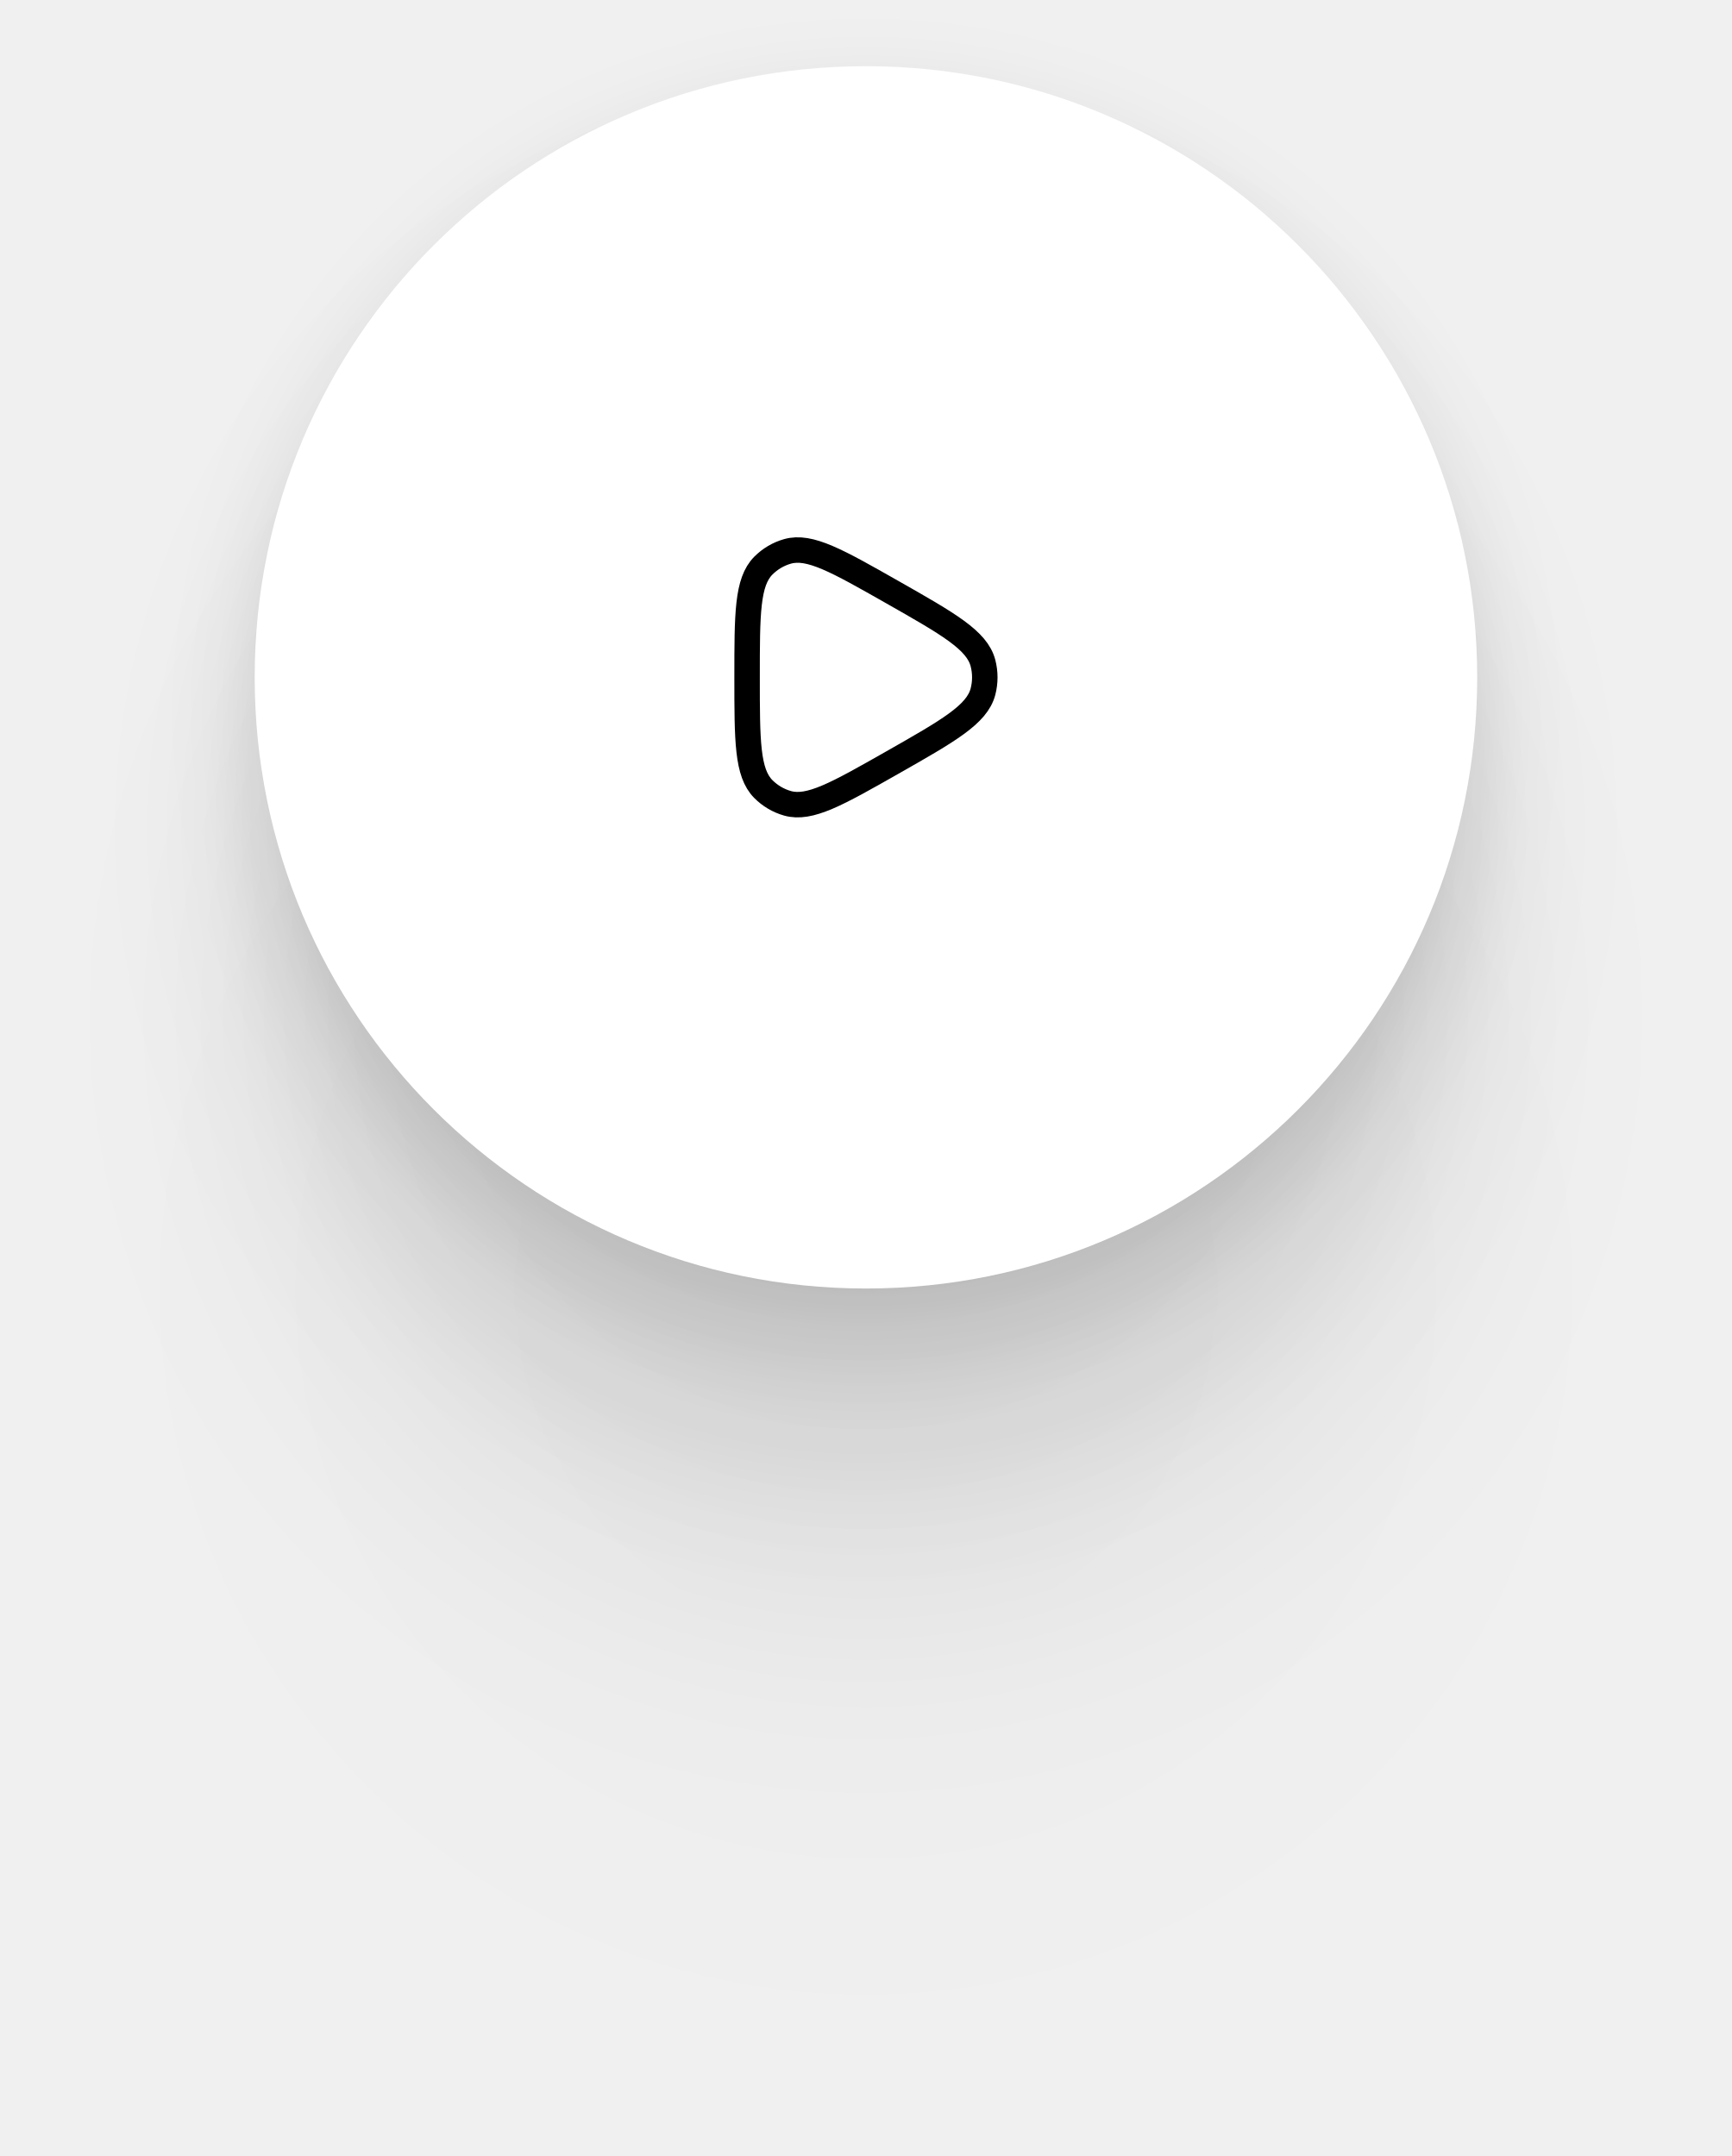
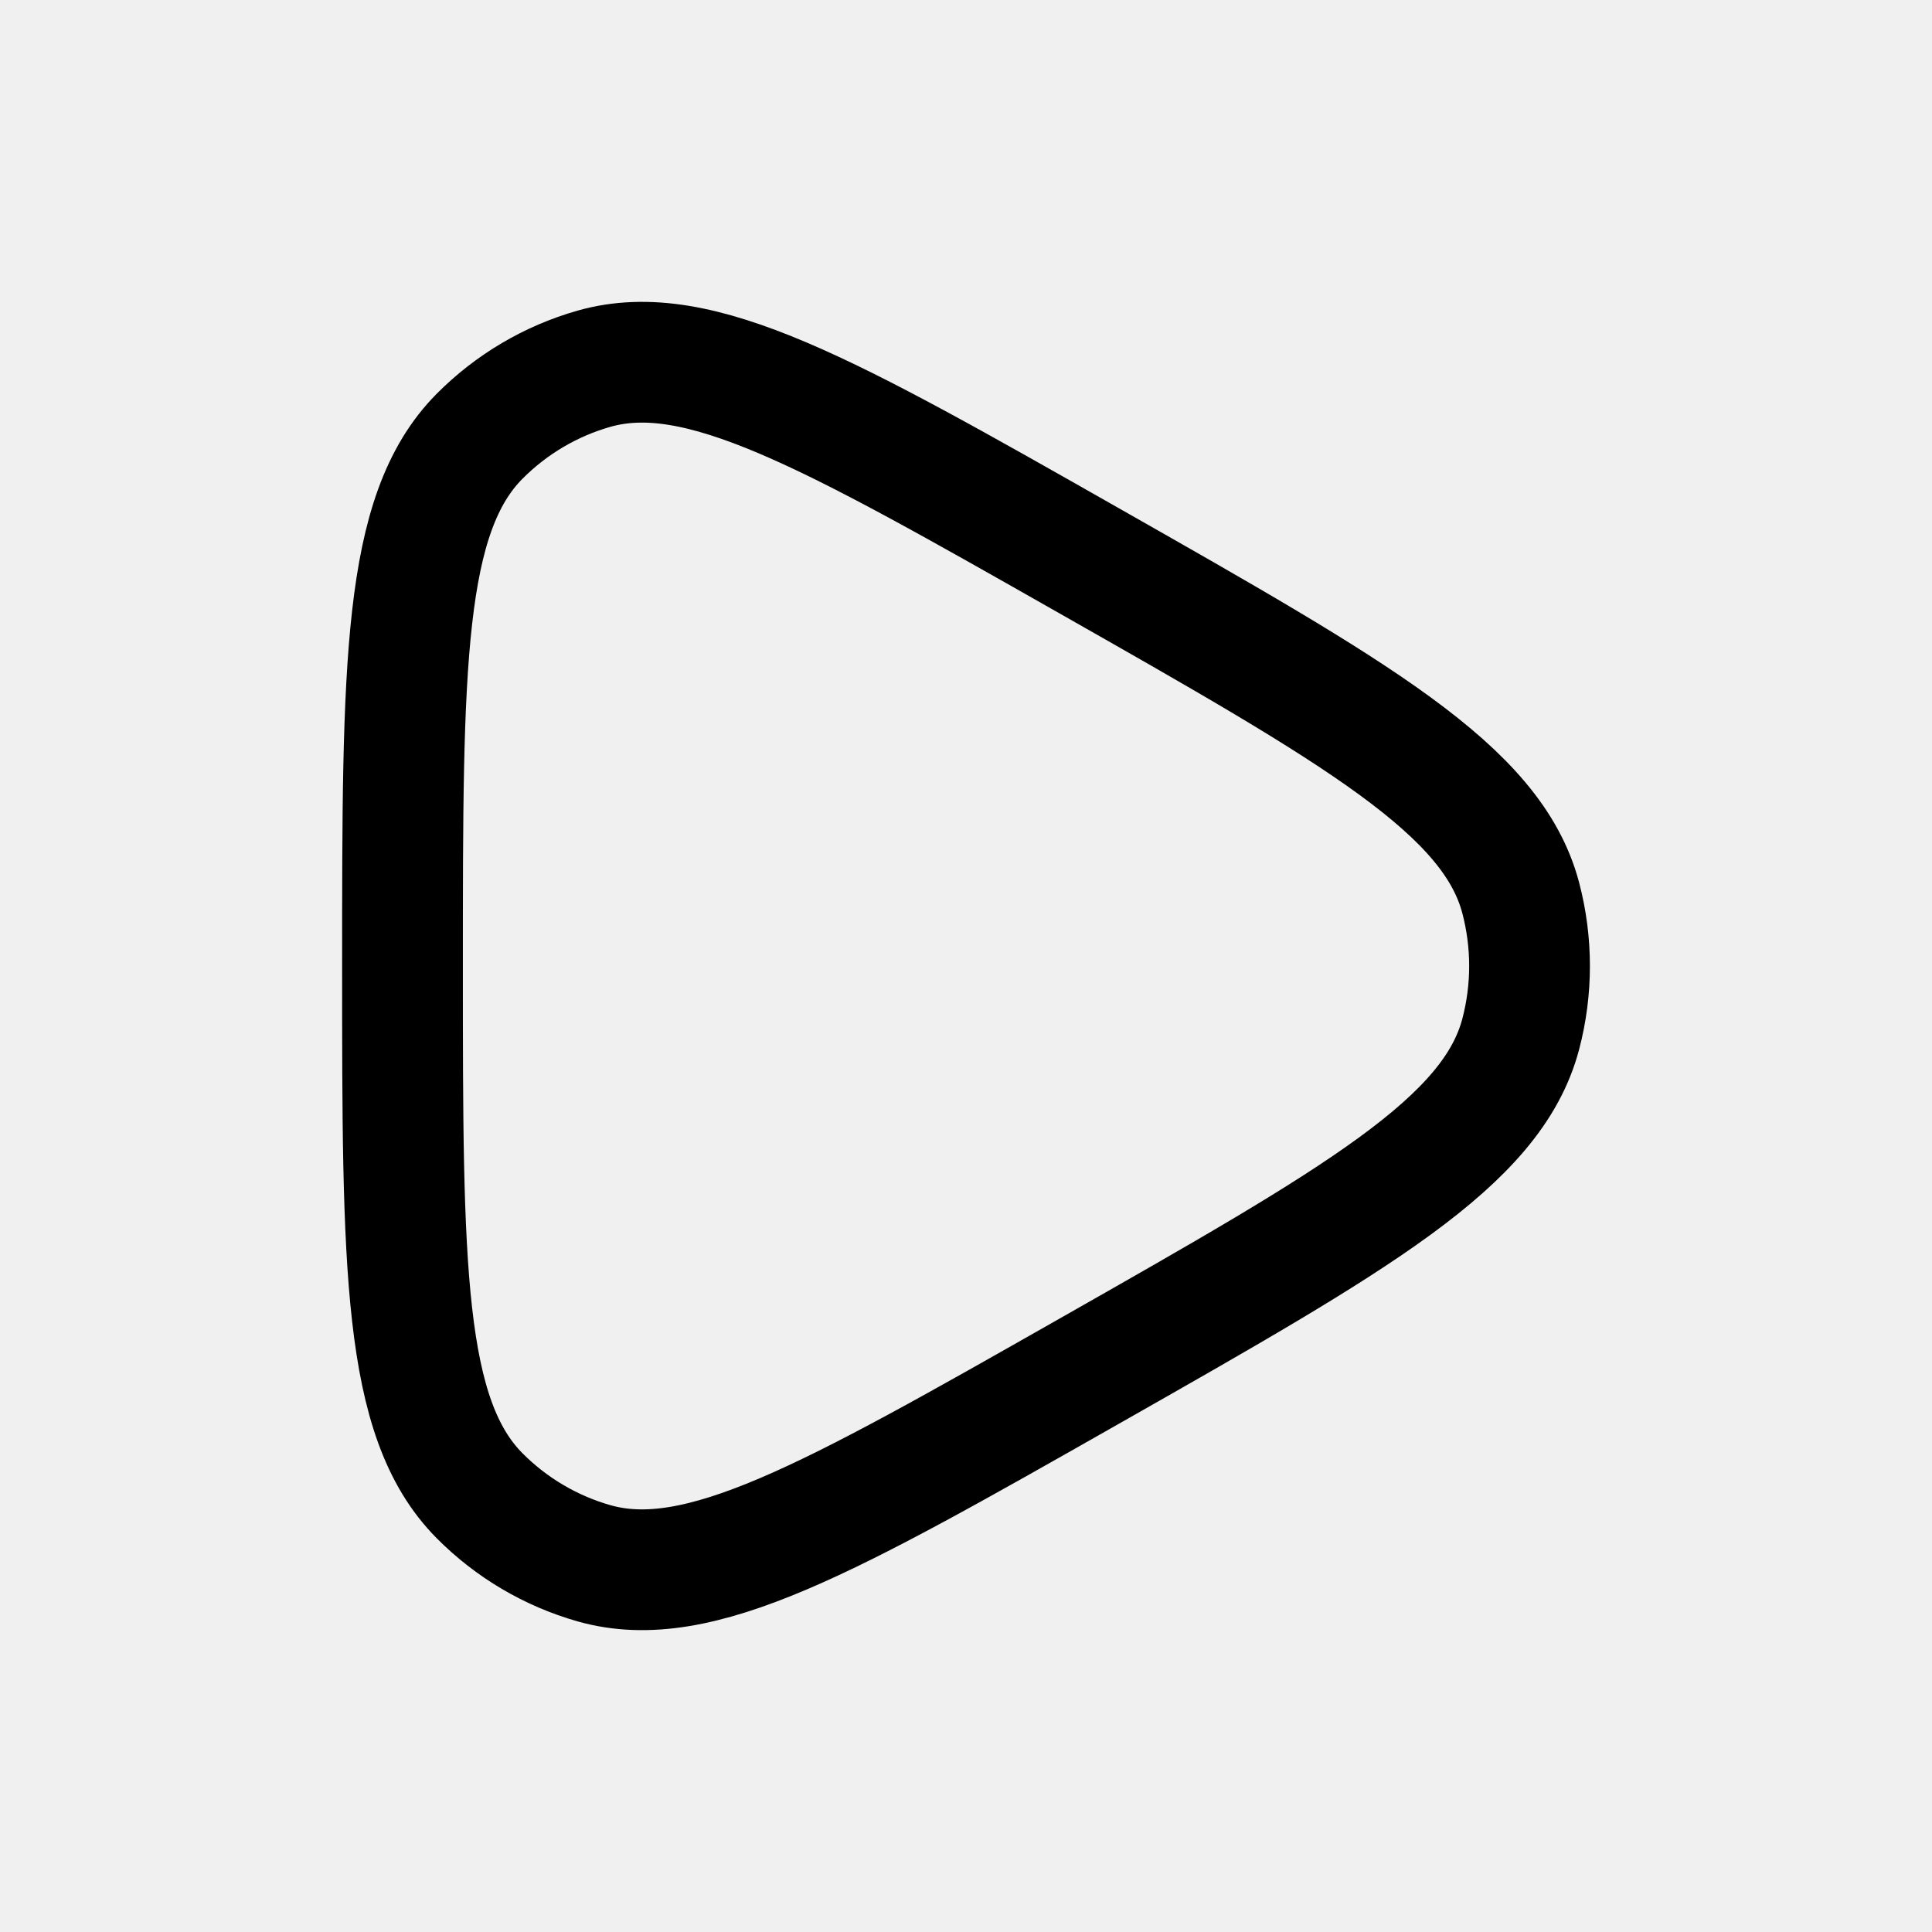
- <svg xmlns="http://www.w3.org/2000/svg" width="102" height="127" viewBox="0 0 102 127" fill="none">
-   <g filter="url(#filter0_dddd_5130_276)">
-     <rect x="15" y="3.9" width="72" height="72" rx="36" fill="white" />
-     <path d="M57.891 40.746C57.537 42.089 55.867 43.038 52.526 44.936C49.296 46.771 47.681 47.688 46.38 47.319C45.842 47.167 45.352 46.877 44.956 46.479C44 45.514 44 43.642 44 39.9C44 36.157 44 34.286 44.956 33.321C45.352 32.922 45.842 32.633 46.38 32.48C47.681 32.112 49.296 33.029 52.526 34.864C55.867 36.762 57.537 37.711 57.891 39.054C58.036 39.608 58.036 40.191 57.891 40.746Z" stroke="black" stroke-width="1.5" stroke-linejoin="round" />
-   </g>
-   <defs>
-     <filter id="filter0_dddd_5130_276" x="0" y="0.9" width="102" height="126" filterUnits="userSpaceOnUse" color-interpolation-filters="sRGB">
-       <feFlood flood-opacity="0" result="BackgroundImageFix" />
-       <feColorMatrix in="SourceAlpha" type="matrix" values="0 0 0 0 0 0 0 0 0 0 0 0 0 0 0 0 0 0 127 0" result="hardAlpha" />
-       <feOffset dy="2" />
-       <feGaussianBlur stdDeviation="2.5" />
-       <feColorMatrix type="matrix" values="0 0 0 0 0 0 0 0 0 0 0 0 0 0 0 0 0 0 0.1 0" />
-       <feBlend mode="normal" in2="BackgroundImageFix" result="effect1_dropShadow_5130_276" />
-       <feColorMatrix in="SourceAlpha" type="matrix" values="0 0 0 0 0 0 0 0 0 0 0 0 0 0 0 0 0 0 127 0" result="hardAlpha" />
-       <feOffset dy="9" />
-       <feGaussianBlur stdDeviation="4.5" />
-       <feColorMatrix type="matrix" values="0 0 0 0 0 0 0 0 0 0 0 0 0 0 0 0 0 0 0.09 0" />
-       <feBlend mode="normal" in2="effect1_dropShadow_5130_276" result="effect2_dropShadow_5130_276" />
-       <feColorMatrix in="SourceAlpha" type="matrix" values="0 0 0 0 0 0 0 0 0 0 0 0 0 0 0 0 0 0 127 0" result="hardAlpha" />
-       <feOffset dy="20" />
-       <feGaussianBlur stdDeviation="6" />
-       <feColorMatrix type="matrix" values="0 0 0 0 0 0 0 0 0 0 0 0 0 0 0 0 0 0 0.05 0" />
-       <feBlend mode="normal" in2="effect2_dropShadow_5130_276" result="effect3_dropShadow_5130_276" />
-       <feColorMatrix in="SourceAlpha" type="matrix" values="0 0 0 0 0 0 0 0 0 0 0 0 0 0 0 0 0 0 127 0" result="hardAlpha" />
-       <feOffset dy="36" />
-       <feGaussianBlur stdDeviation="7.5" />
-       <feColorMatrix type="matrix" values="0 0 0 0 0 0 0 0 0 0 0 0 0 0 0 0 0 0 0.01 0" />
-       <feBlend mode="normal" in2="effect3_dropShadow_5130_276" result="effect4_dropShadow_5130_276" />
-       <feBlend mode="normal" in="SourceGraphic" in2="effect4_dropShadow_5130_276" result="shape" />
-     </filter>
-   </defs>
+ <svg xmlns="http://www.w3.org/2000/svg" width="24" height="24" viewBox="0 0 24 24" fill="none">
+   <path d="M18.891 12.846C18.537 14.189 16.867 15.138 13.526 17.036C10.296 18.871 8.681 19.788 7.38 19.42C6.842 19.267 6.352 18.978 5.956 18.579C5 17.614 5 15.743 5 12C5 8.257 5 6.386 5.956 5.421C6.352 5.022 6.842 4.733 7.38 4.58C8.681 4.212 10.296 5.129 13.526 6.964C16.867 8.862 18.537 9.811 18.891 11.154C19.037 11.708 19.037 12.292 18.891 12.846Z" stroke="black" stroke-width="1.5" stroke-linejoin="round" />
</svg>
